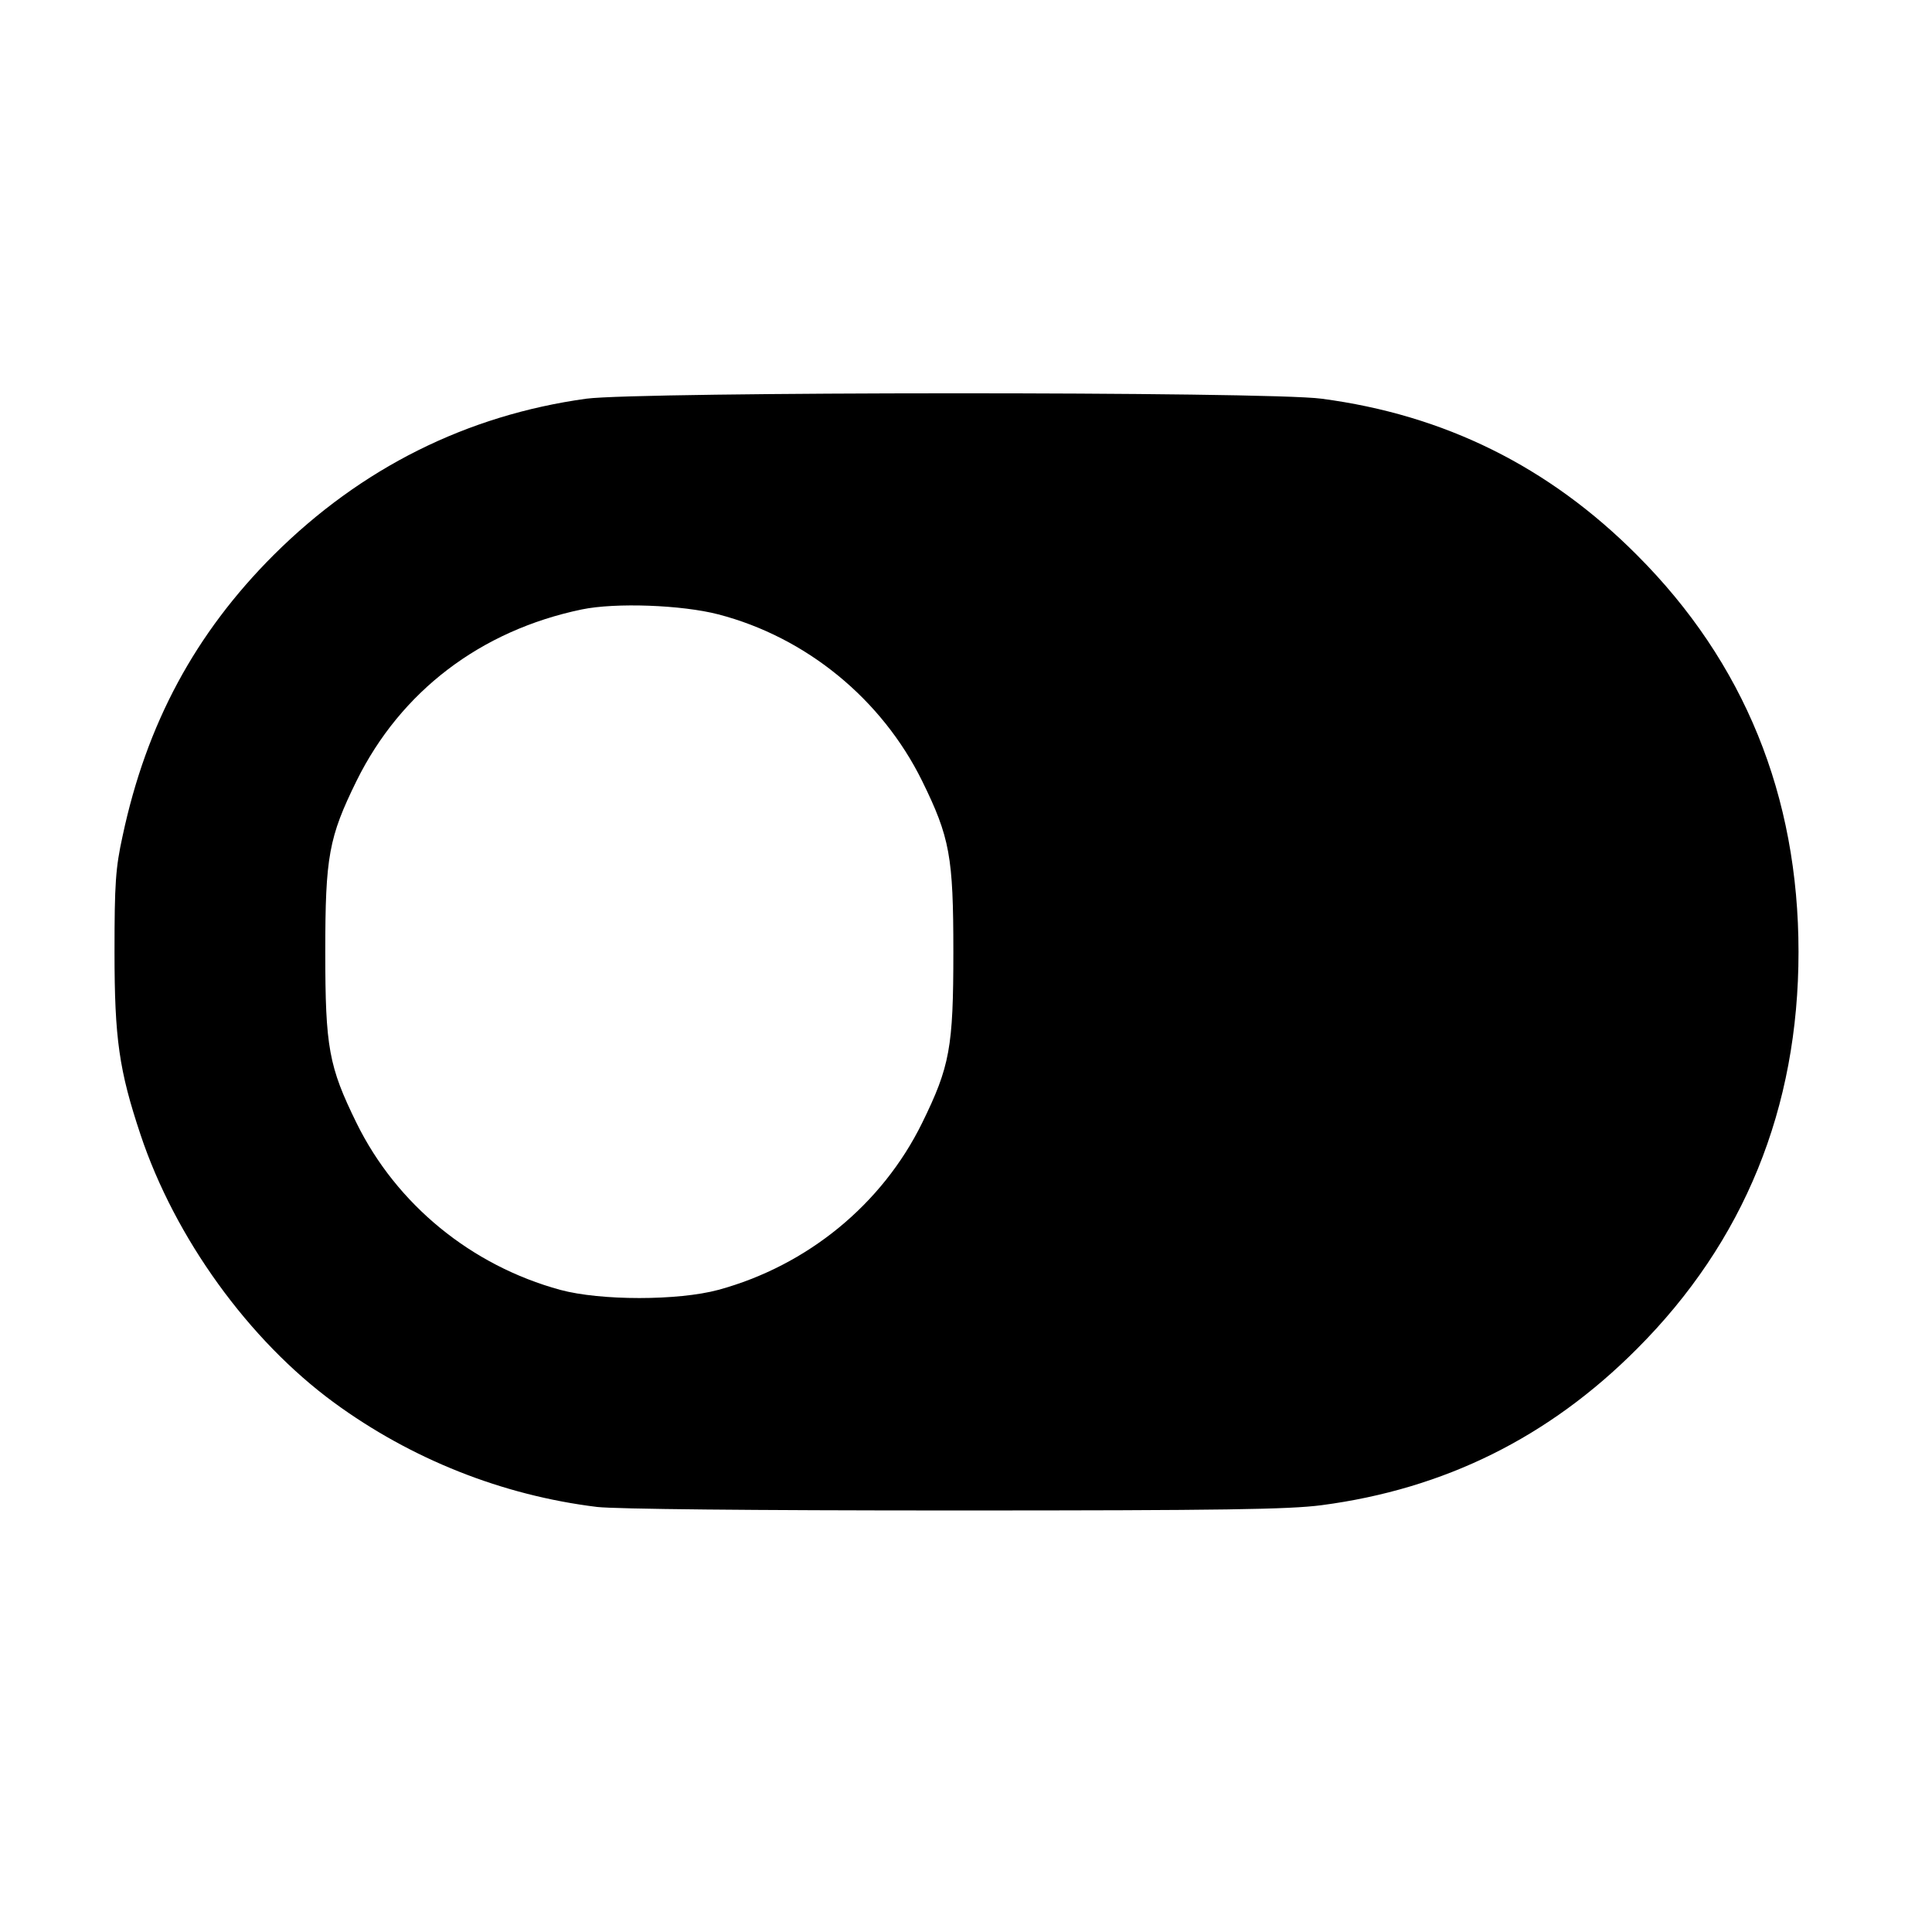
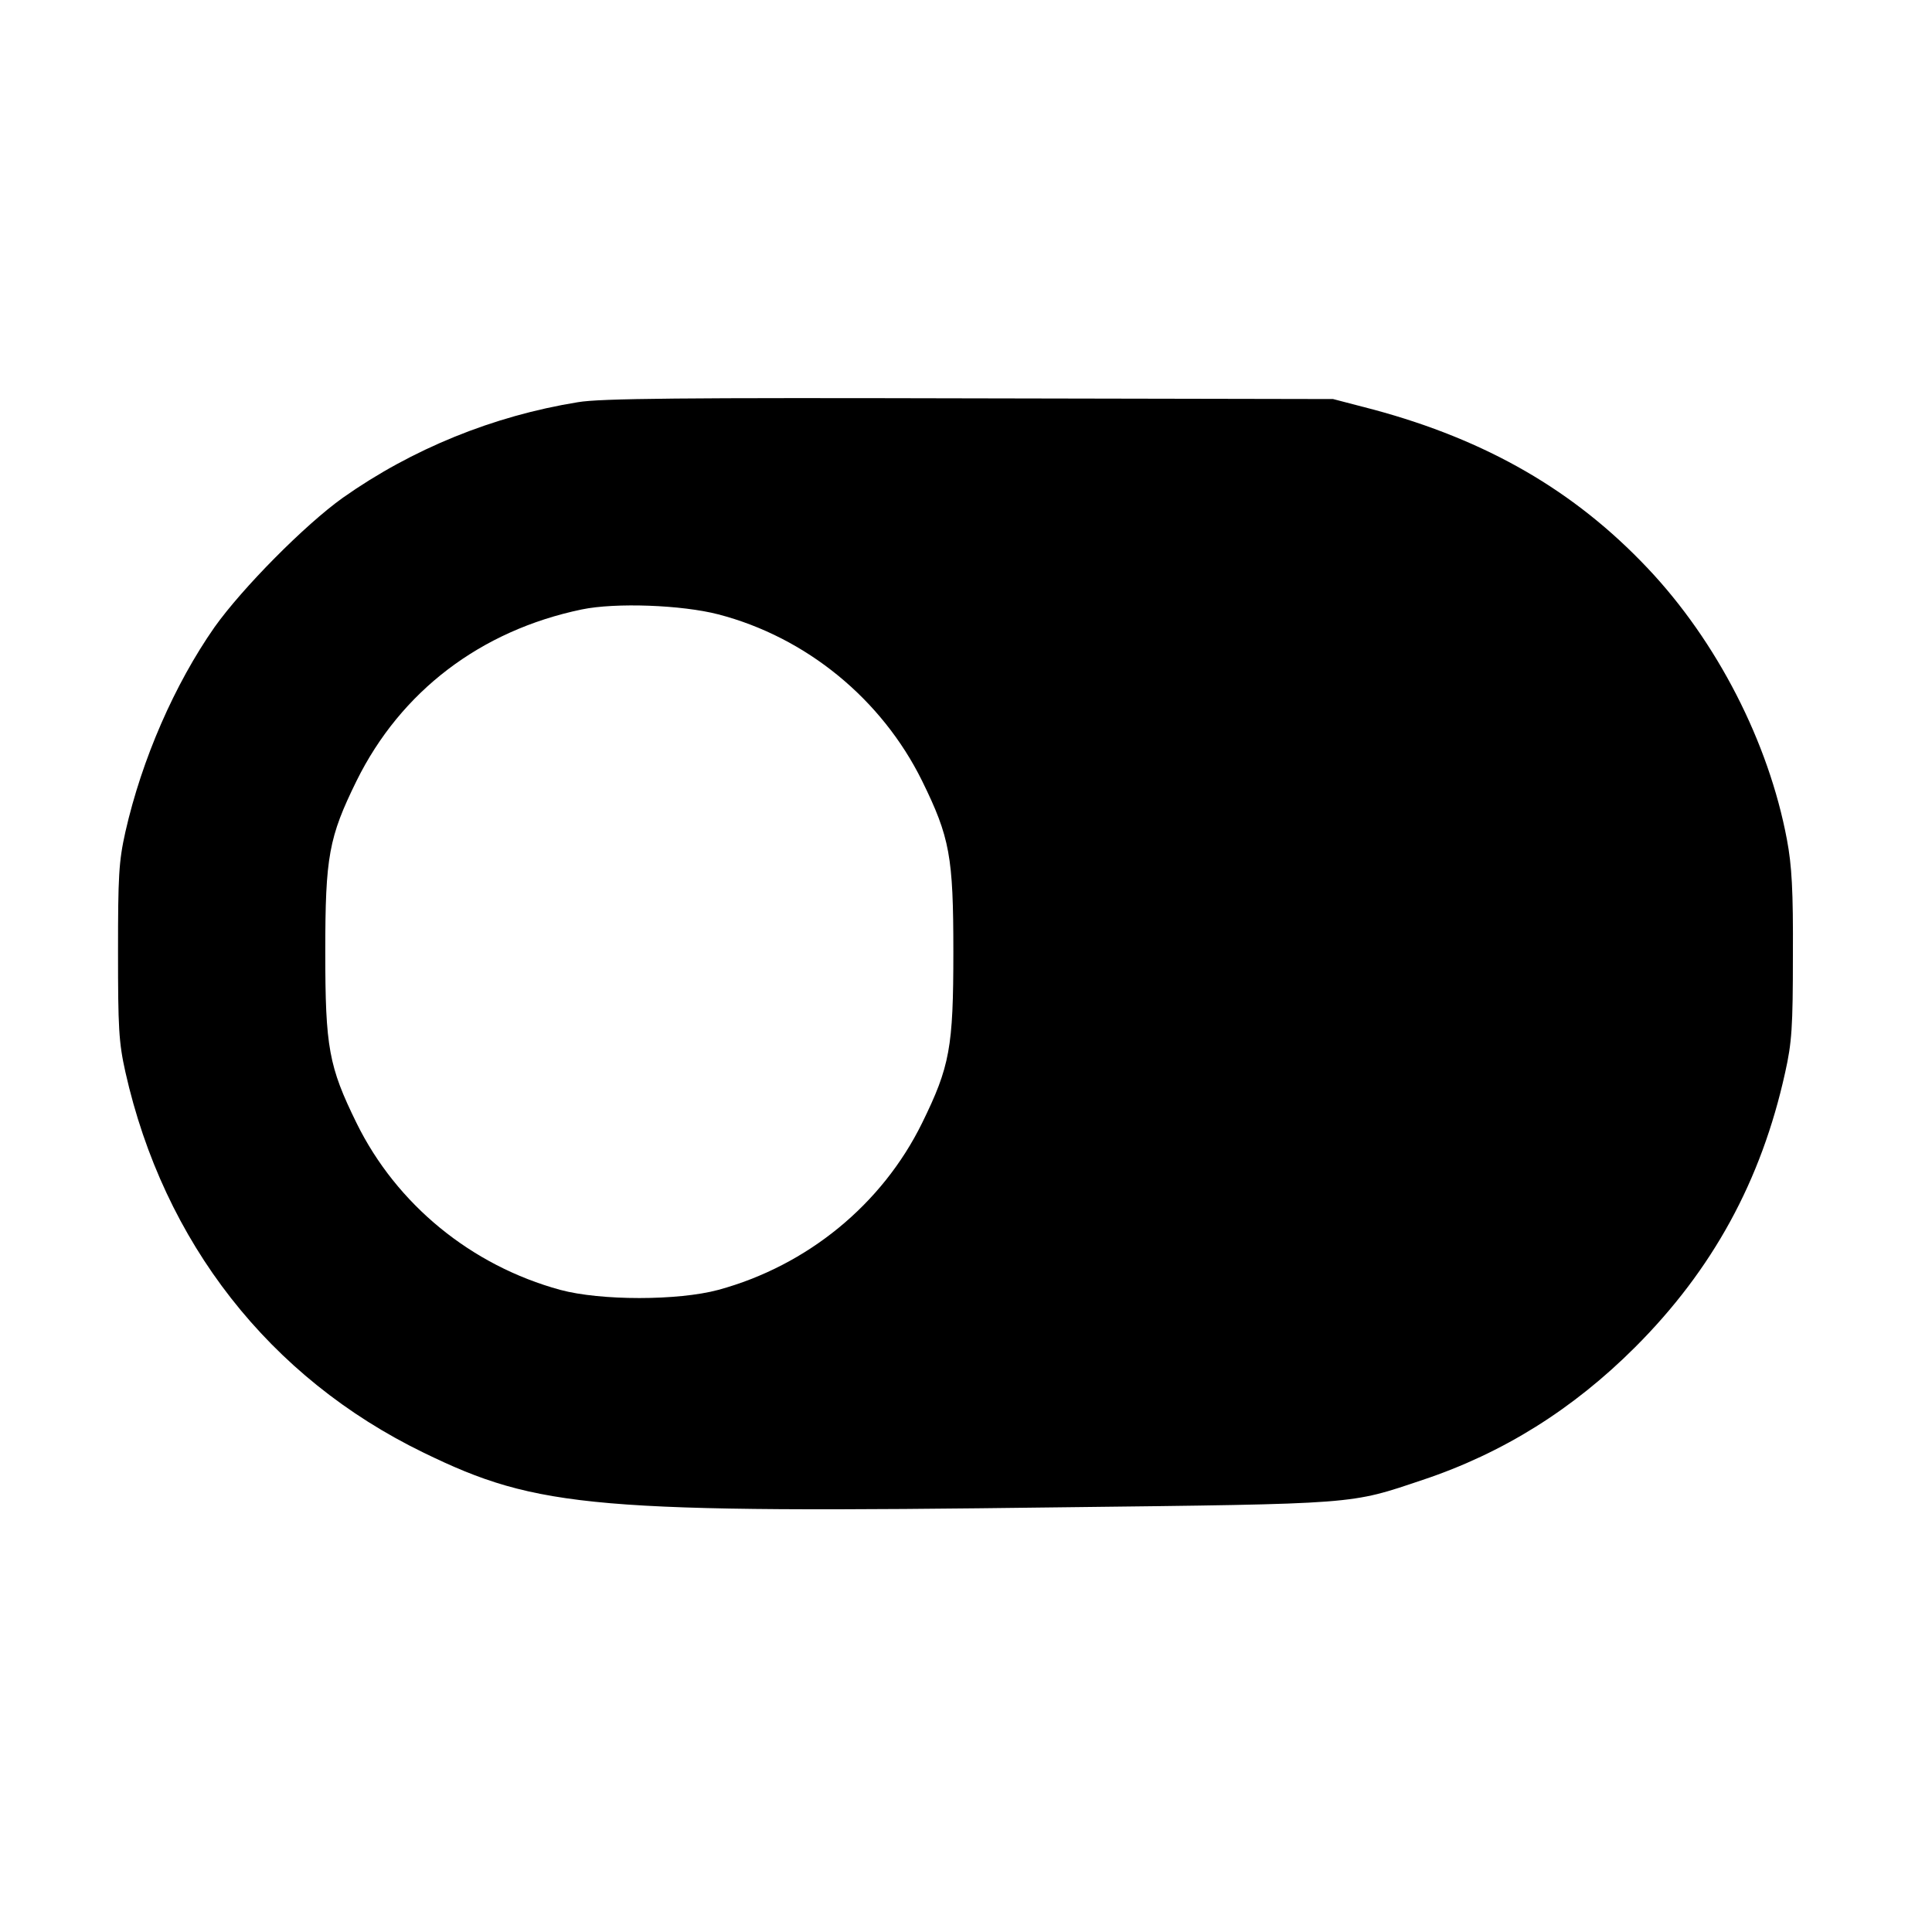
<svg xmlns="http://www.w3.org/2000/svg" version="1.0" width="550pt" height="550pt" viewBox="0 0 550 550" preserveAspectRatio="xMidYMid meet">
  <g transform="translate(0,550) scale(0.1,-0.1)" fill="#000000" stroke="none">
-     <path d="M1669 4365 c-340 -47 -641 -197 -890 -445 -223 -223 -362 -480 -430 -800 -20 -91 -23 -135 -23 -330 0 -247 13 -337 74 -520 98 -294 308 -585 551 -763 220 -161 479 -264 749 -297 53 -6 434 -10 1017 -10 769 0 952 3 1045 15 350 46 647 193 898 445 305 305 460 685 460 1130 0 445 -155 825 -460 1130 -251 252 -548 399 -898 445 -155 21 -1943 20 -2093 0z m376 -614 c250 -65 465 -241 580 -474 79 -161 89 -215 89 -487 0 -272 -10 -326 -89 -487 -114 -232 -327 -406 -580 -475 -115 -31 -335 -31 -450 0 -253 69 -466 243 -580 475 -79 161 -89 215 -89 487 0 272 10 326 89 487 126 255 353 428 641 488 96 20 285 13 389 -14z" />
+     <path d="M1645 4355 c-241 -39 -472 -133 -669 -272 -108 -77 -286 -257 -365 -368 -114 -163 -207 -376 -254 -583 -19 -85 -21 -127 -21 -342 0 -215 2 -257 21 -342 109 -485 410 -870 848 -1083 328 -160 487 -173 1815 -156 853 10 821 8 1030 78 228 76 428 201 605 378 220 220 359 473 427 782 19 85 22 129 22 333 1 184 -3 256 -17 330 -52 277 -199 564 -397 773 -208 220 -457 364 -780 451 l-115 30 -1035 2 c-811 2 -1052 0 -1115 -11z m400 -604 c250 -65 465 -241 580 -474 79 -161 89 -215 89 -487 0 -272 -10 -326 -89 -487 -114 -232 -327 -406 -580 -475 -115 -31 -335 -31 -450 0 -253 69 -466 243 -580 475 -79 161 -89 215 -89 487 0 272 10 326 89 487 126 255 353 428 641 488 96 20 285 13 389 -14z" />
  </g>
</svg>
